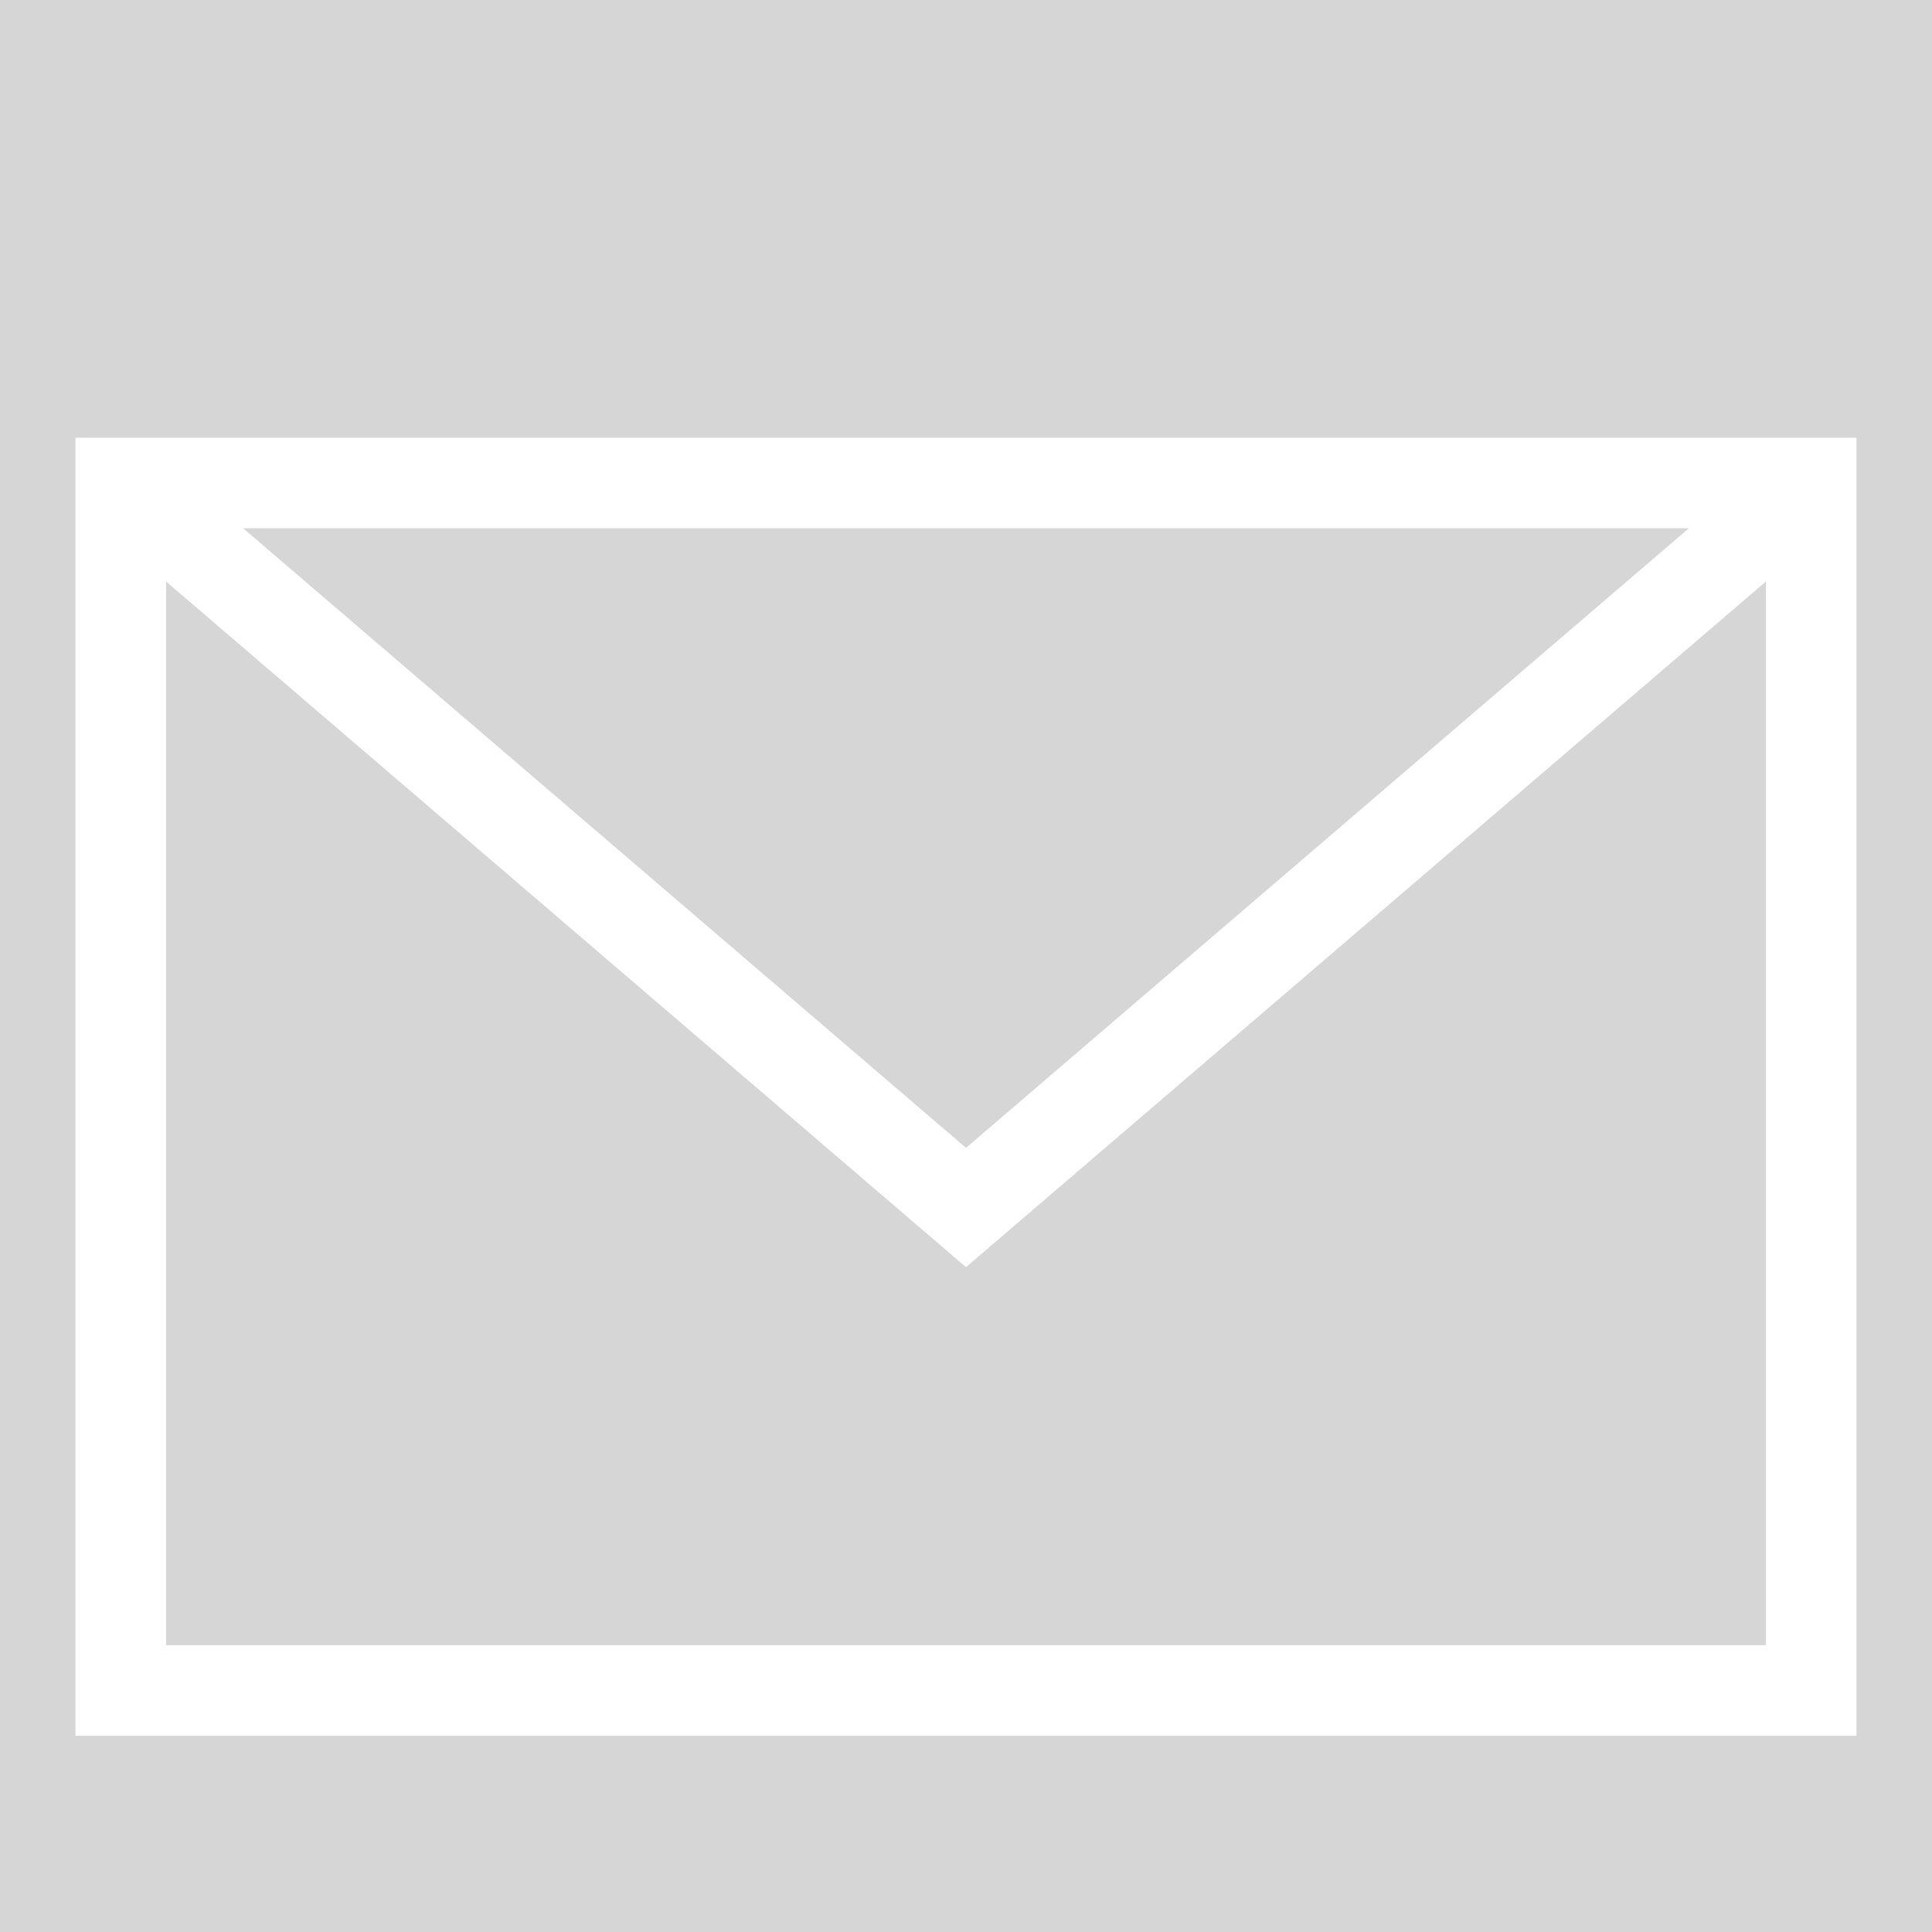
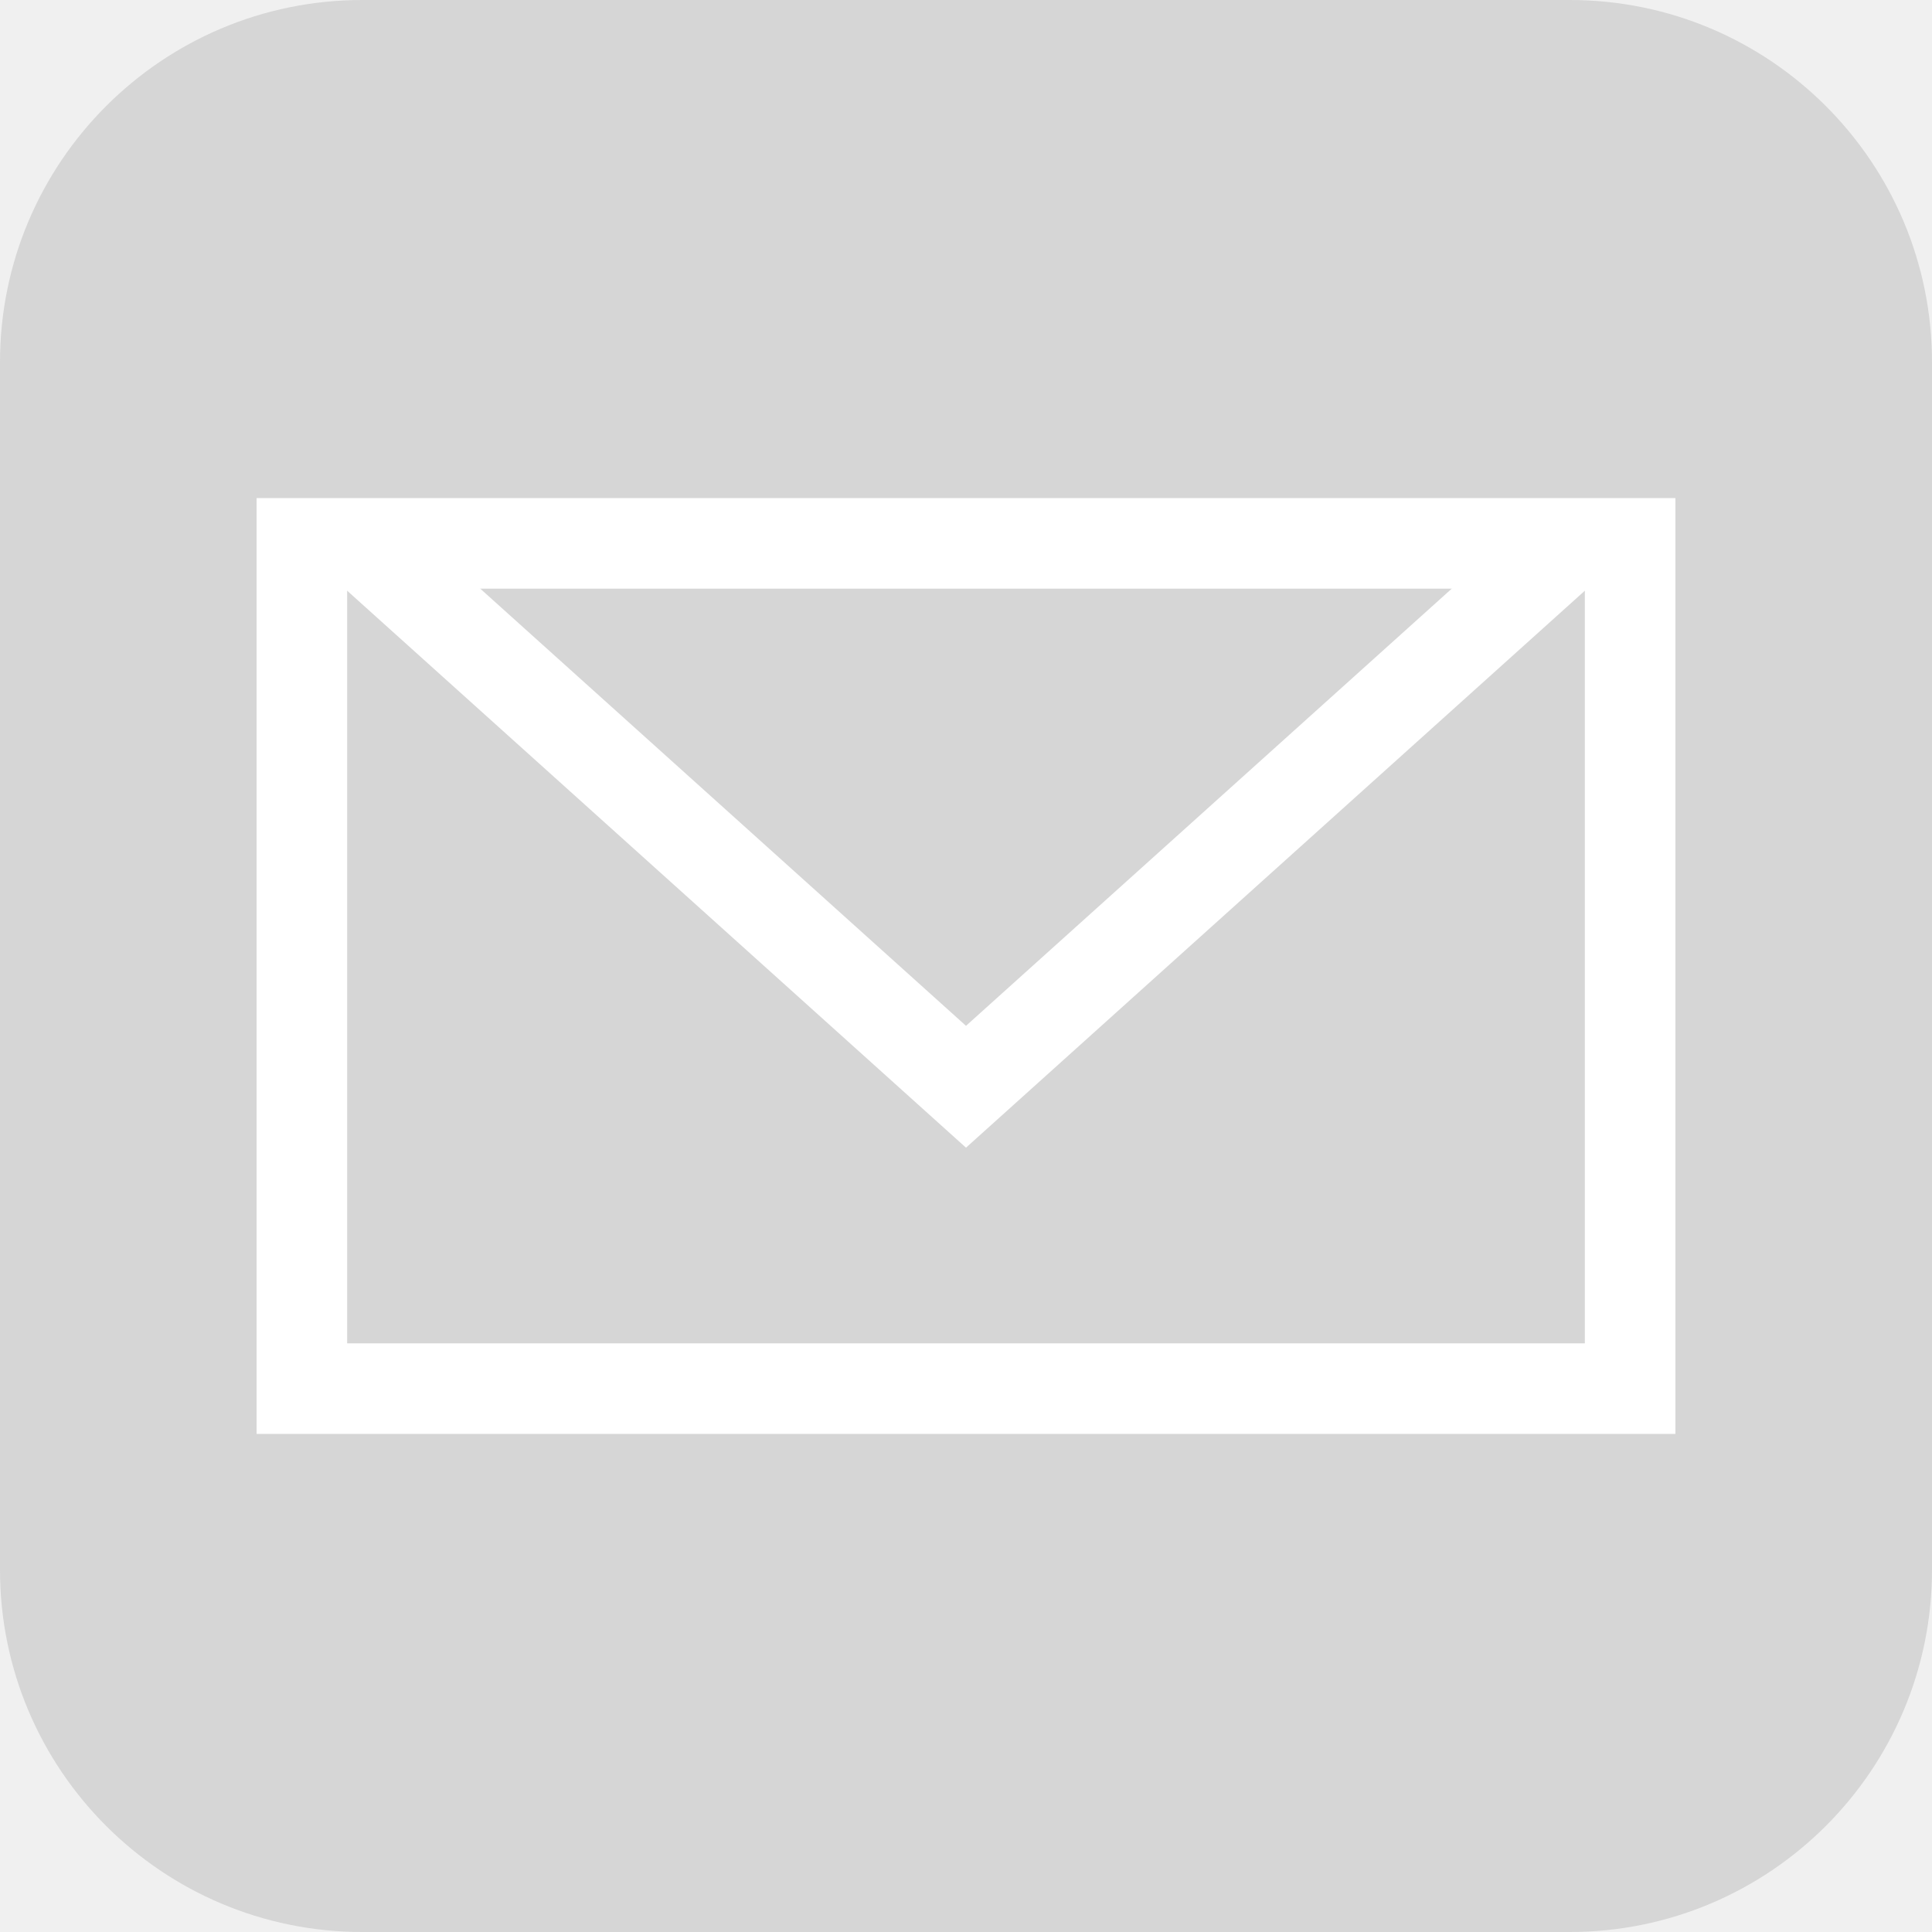
<svg xmlns="http://www.w3.org/2000/svg" viewBox="0 0 32 32">
-   <rect width="32" height="32" fill="#D6D6D6" />
-   <rect x="2" y="8" width="28" height="20" rx="0" fill="none" stroke="#fff" stroke-width="1.5" />
-   <path d="M2 8 L16 20 L30 8" fill="none" stroke="#fff" stroke-width="1.5" />
+   <rect width="32" height="32" rx="6" fill="#D6D6D6" />
+   <rect x="5" y="9" width="22" height="14" rx="0" fill="none" stroke="#fff" stroke-width="1.5" />
+   <path d="M6 9 L16 18 L26 9" fill="none" stroke="#fff" stroke-width="1.5" />
</svg>
